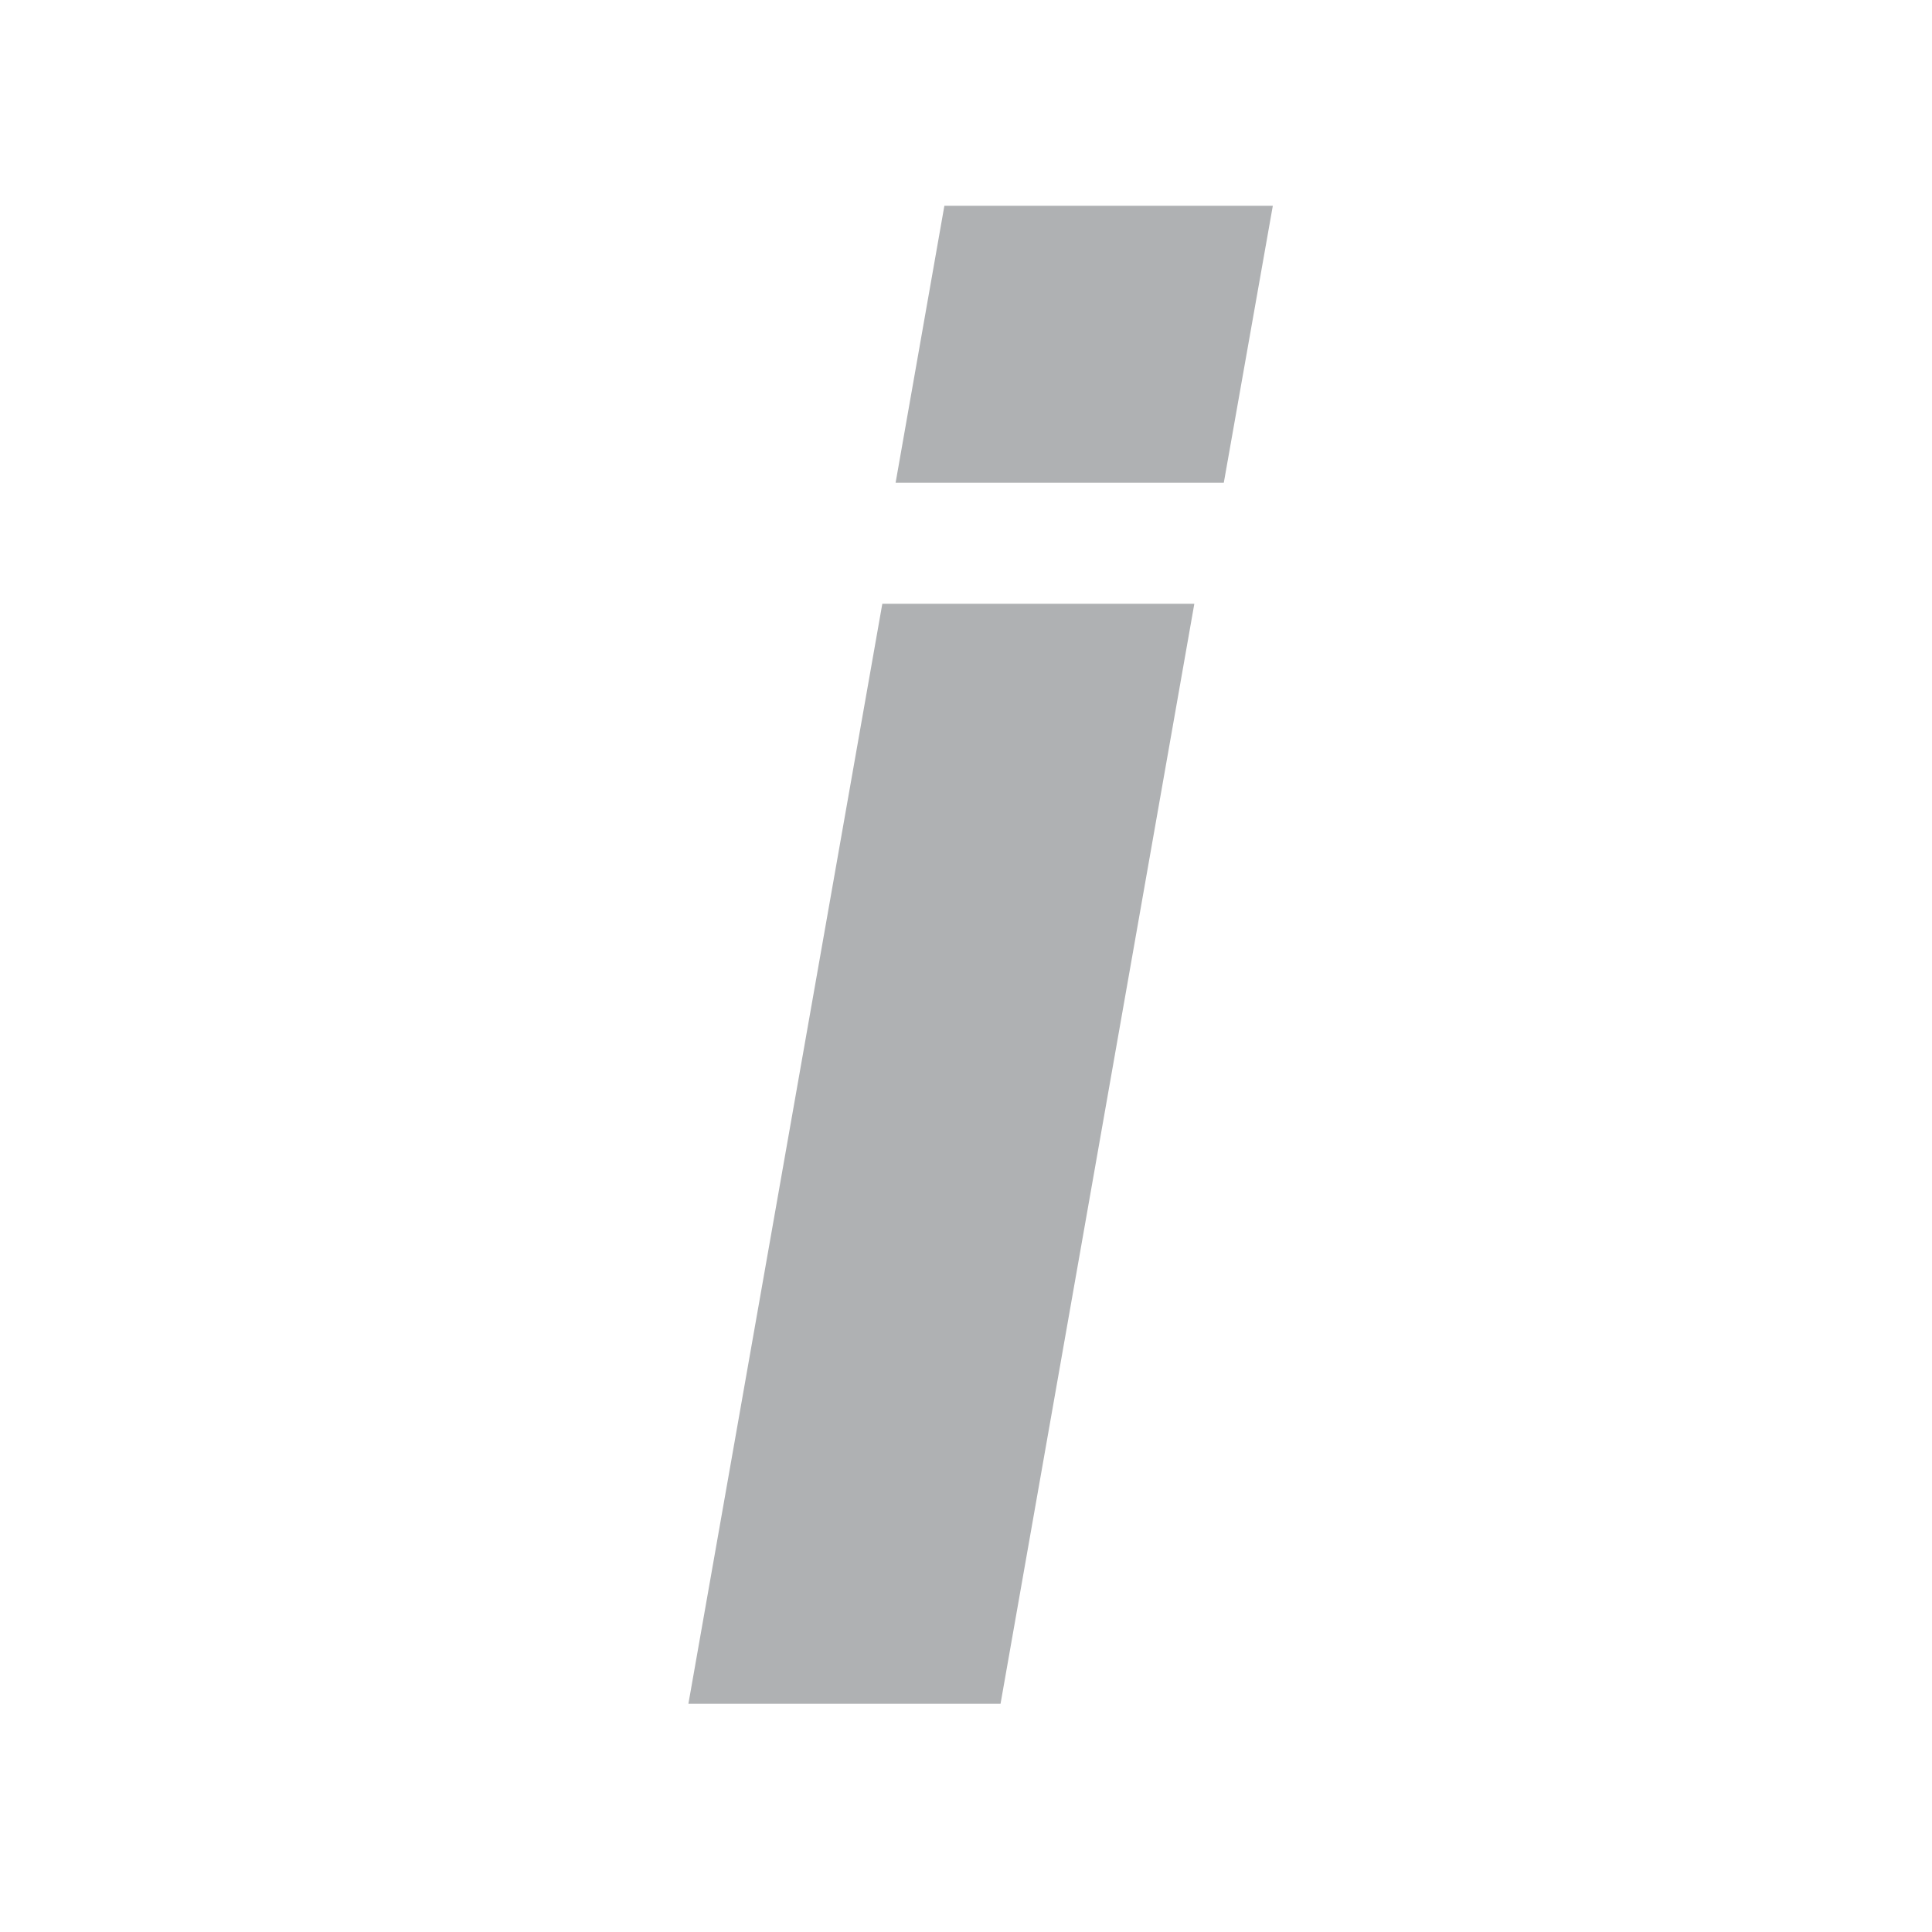
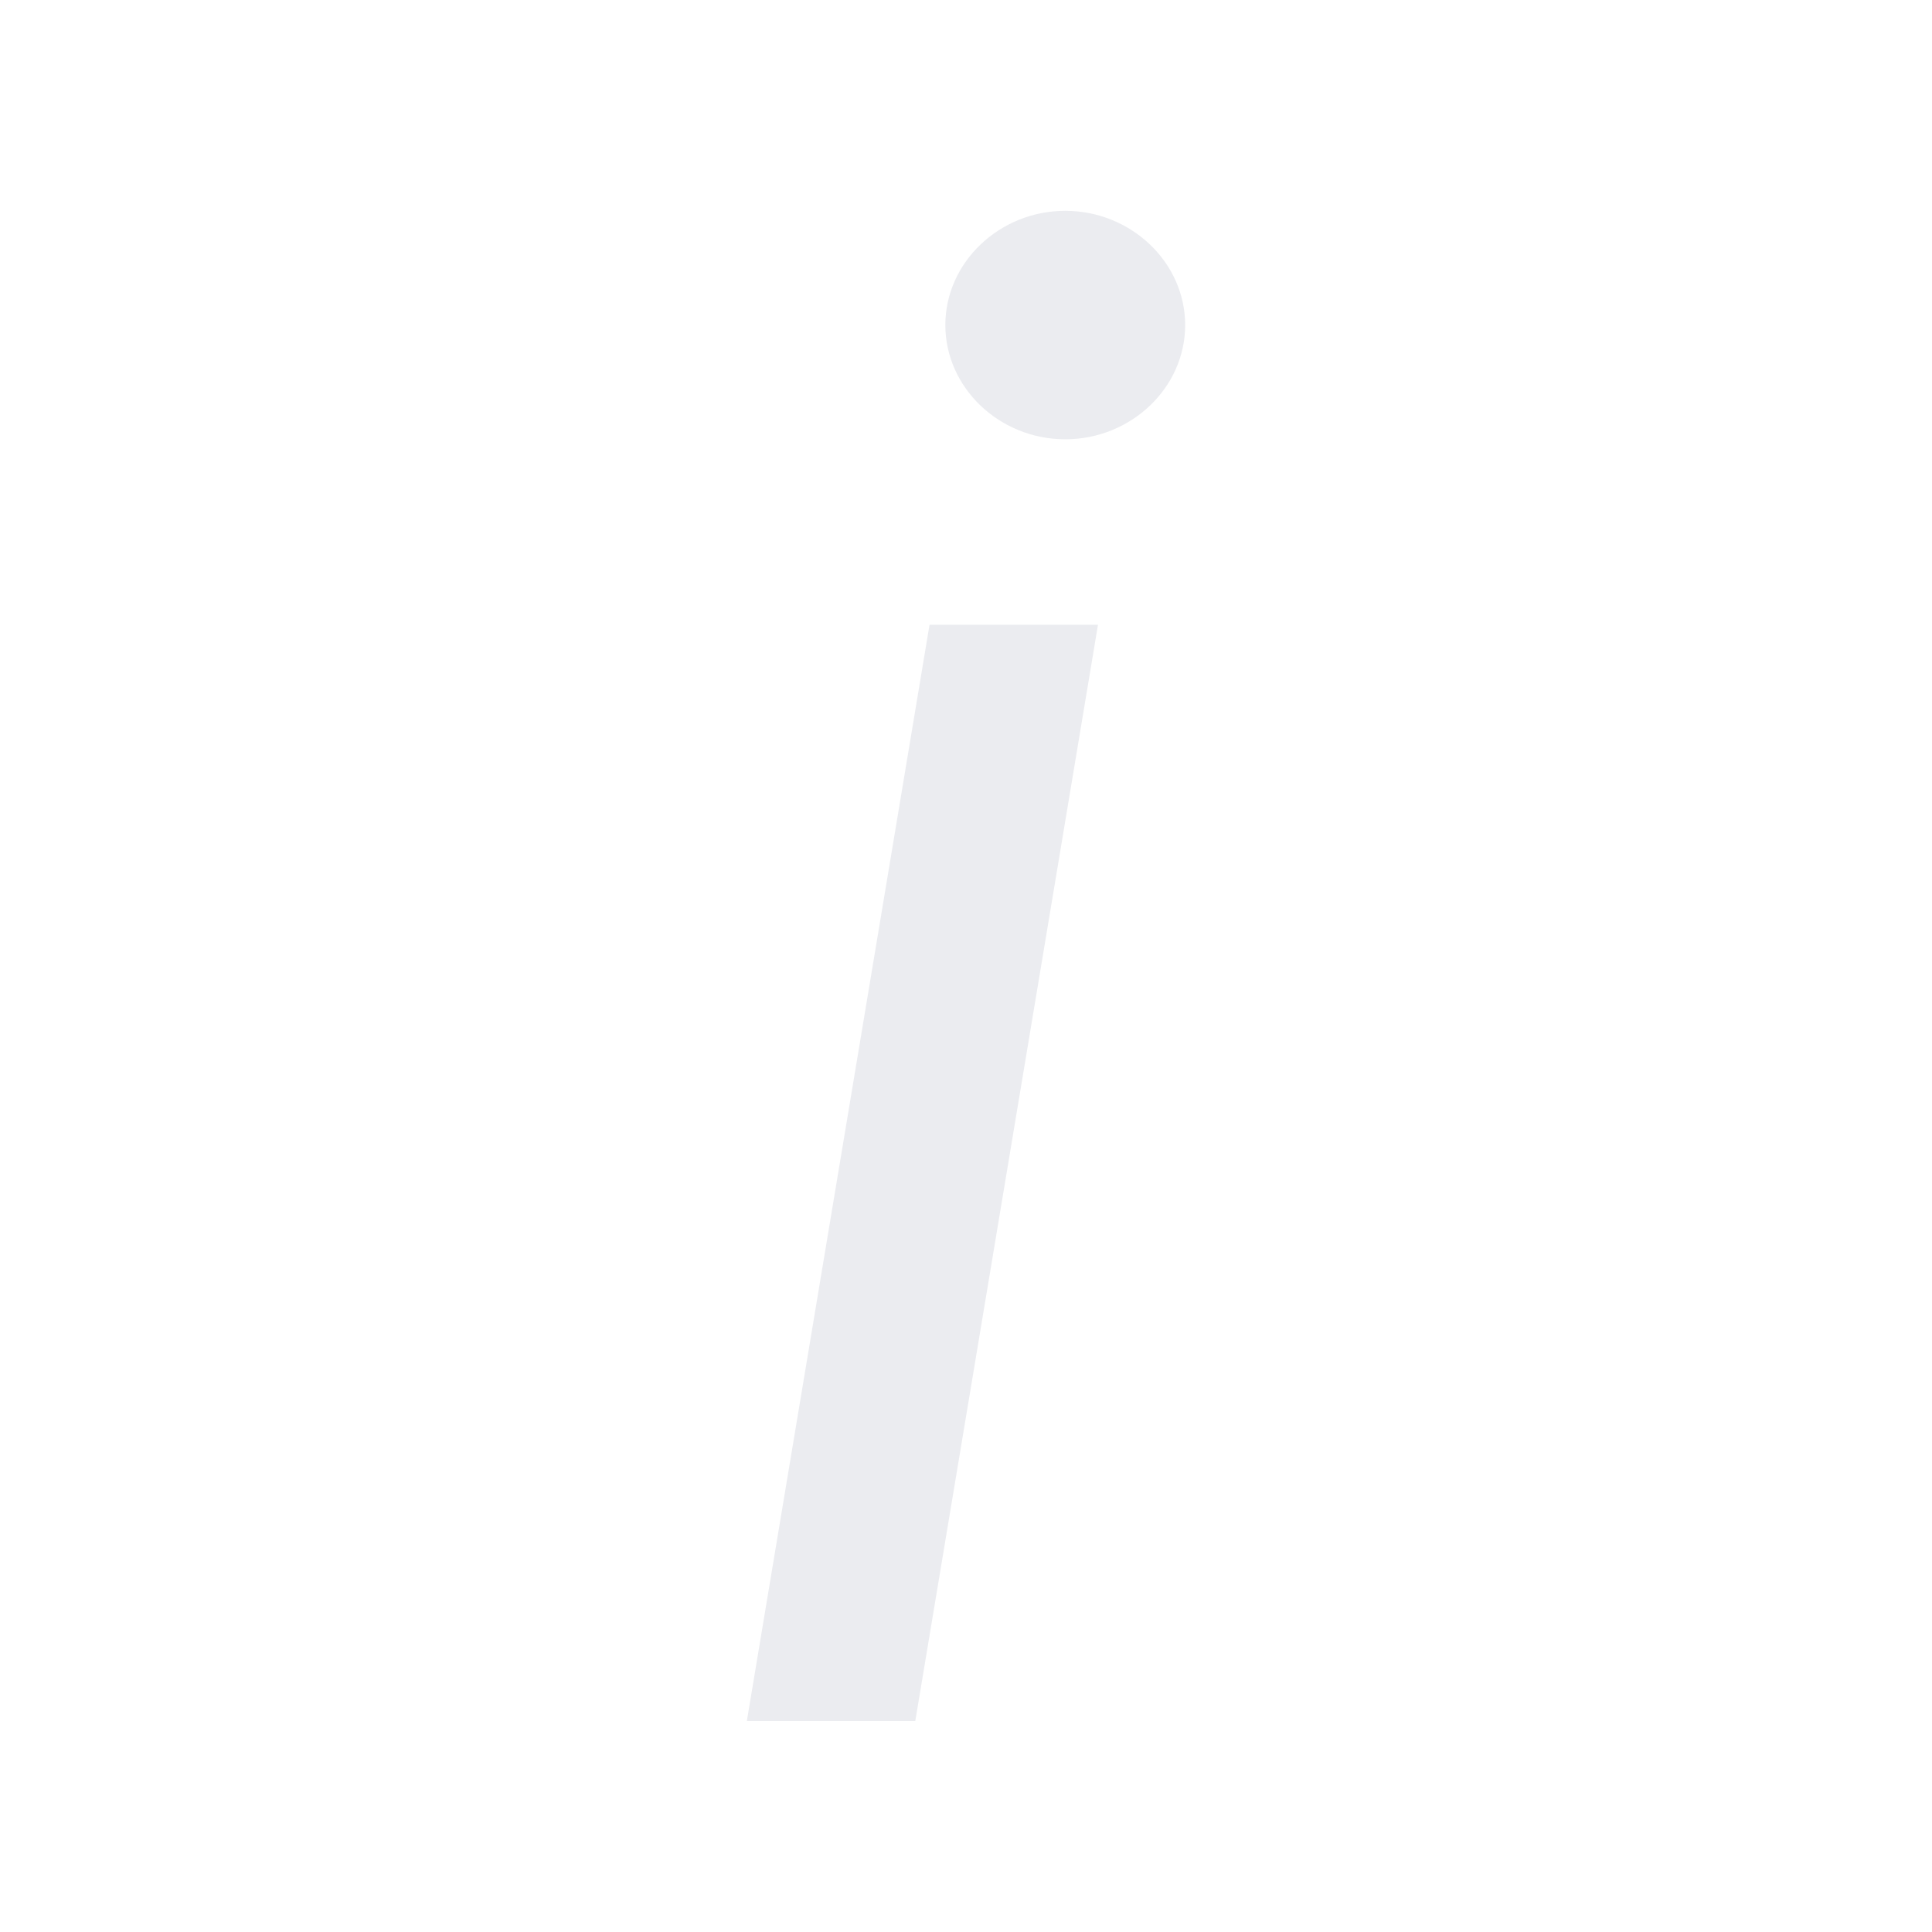
<svg xmlns="http://www.w3.org/2000/svg" version="1.1" id="Laag_2" x="0px" y="0px" width="16px" height="16px" viewBox="0.511 0.495 16 16" enable-background="new 0.511 0.495 16 16" xml:space="preserve">
-   <path fill="#65B344" d="M1.511,2.495" />
-   <g>
-     <path fill="#AFB1B3" d="M6.212,14.605l1.606-9.11h2.584l-1.605,9.11H6.212z M7.928,4.493l0.404-2.294h2.72l-0.406,2.294H7.928z" />
+   <defs id="defs11" />
+   <path fill="#65B344" d="M1.511,2.495" id="path3" />
+   <g style="font-style:normal;font-weight:normal;font-size:33.288px;line-height:125%;font-family:sans-serif;letter-spacing:0px;word-spacing:0px;fill:#ebecf0;fill-opacity:1;stroke:none;stroke-width:1px;stroke-linecap:butt;stroke-linejoin:miter;stroke-opacity:1" id="text4141">
+     <path d="m 6.696,14.748 1.395,0 1.513,-9.079 -1.395,0 -1.513,9.079 z M 9.333,4.133 c 0.544,0 0.993,-0.426 0.993,-0.946 0,-0.52 -0.449,-0.946 -0.993,-0.946 -0.544,0 -0.993,0.426 -0.993,0.946 0,0.52 0.449,0.946 0.993,0.946 z" style="font-style:italic;font-variant:normal;font-weight:normal;font-stretch:normal;font-size:16.644px;font-family:Inter;-inkscape-font-specification:'Inter Italic';fill:#ebecf0;fill-opacity:1" id="path4136" />
  </g>
</svg>
